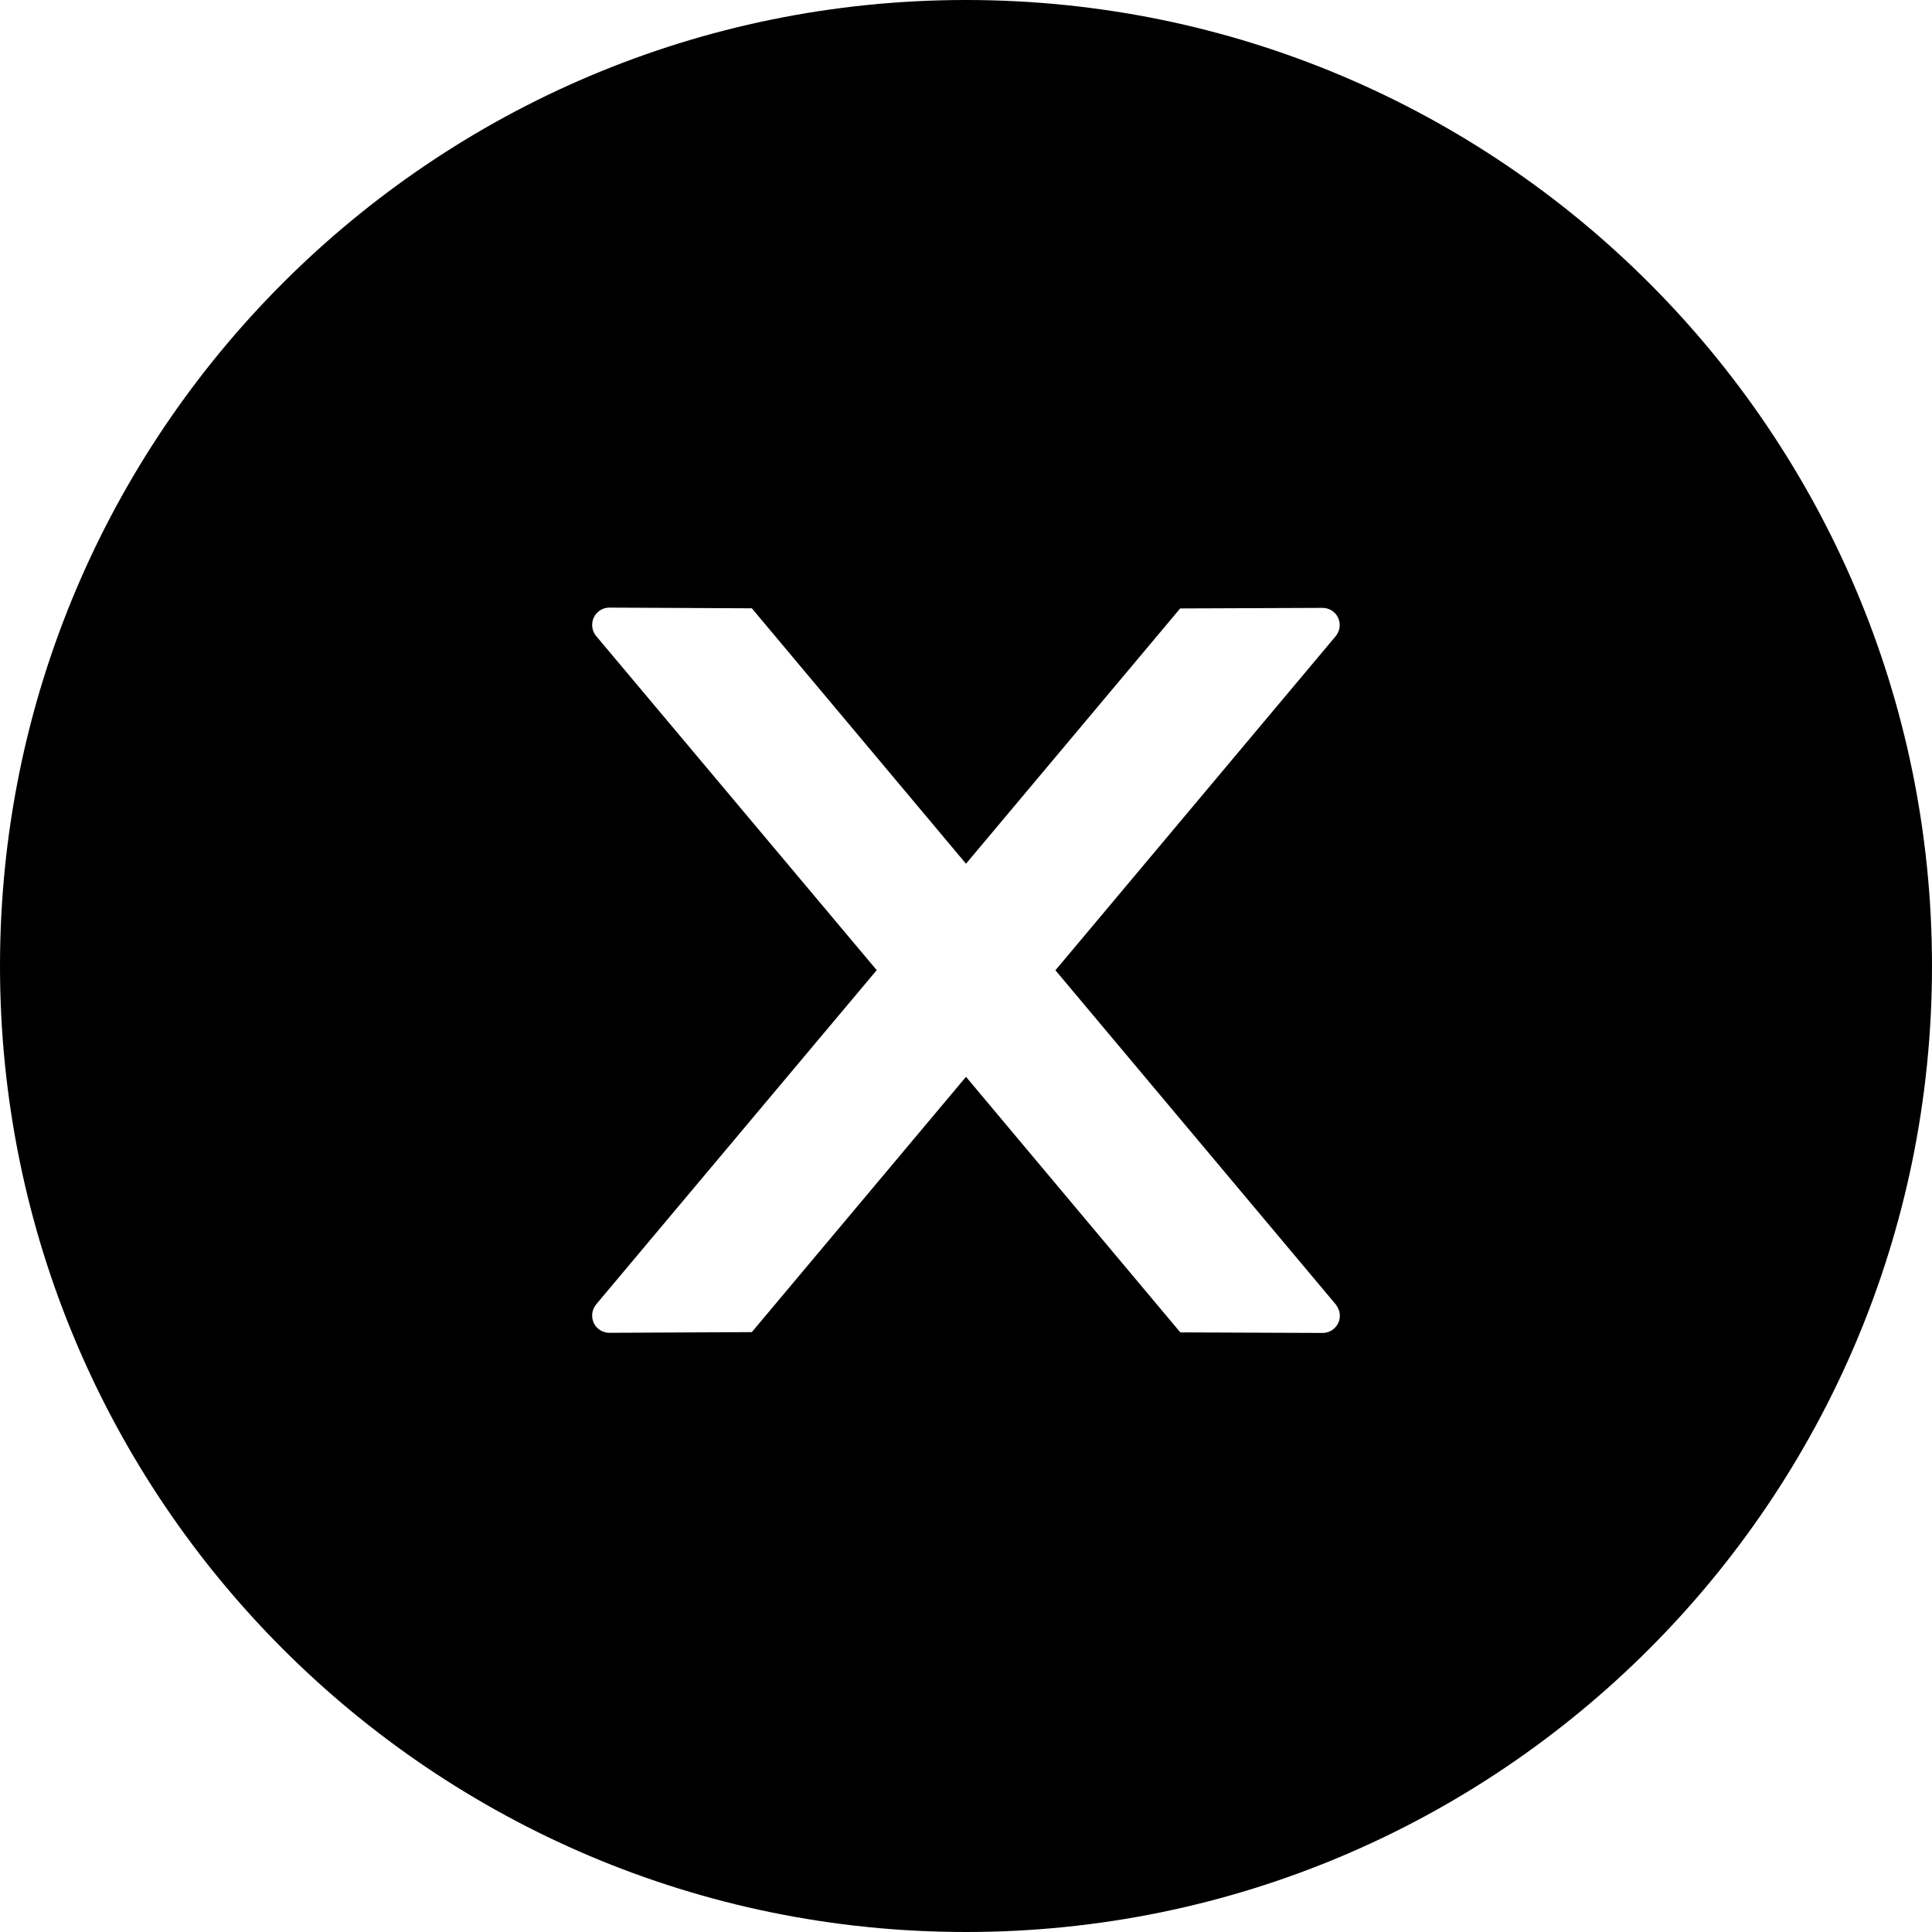
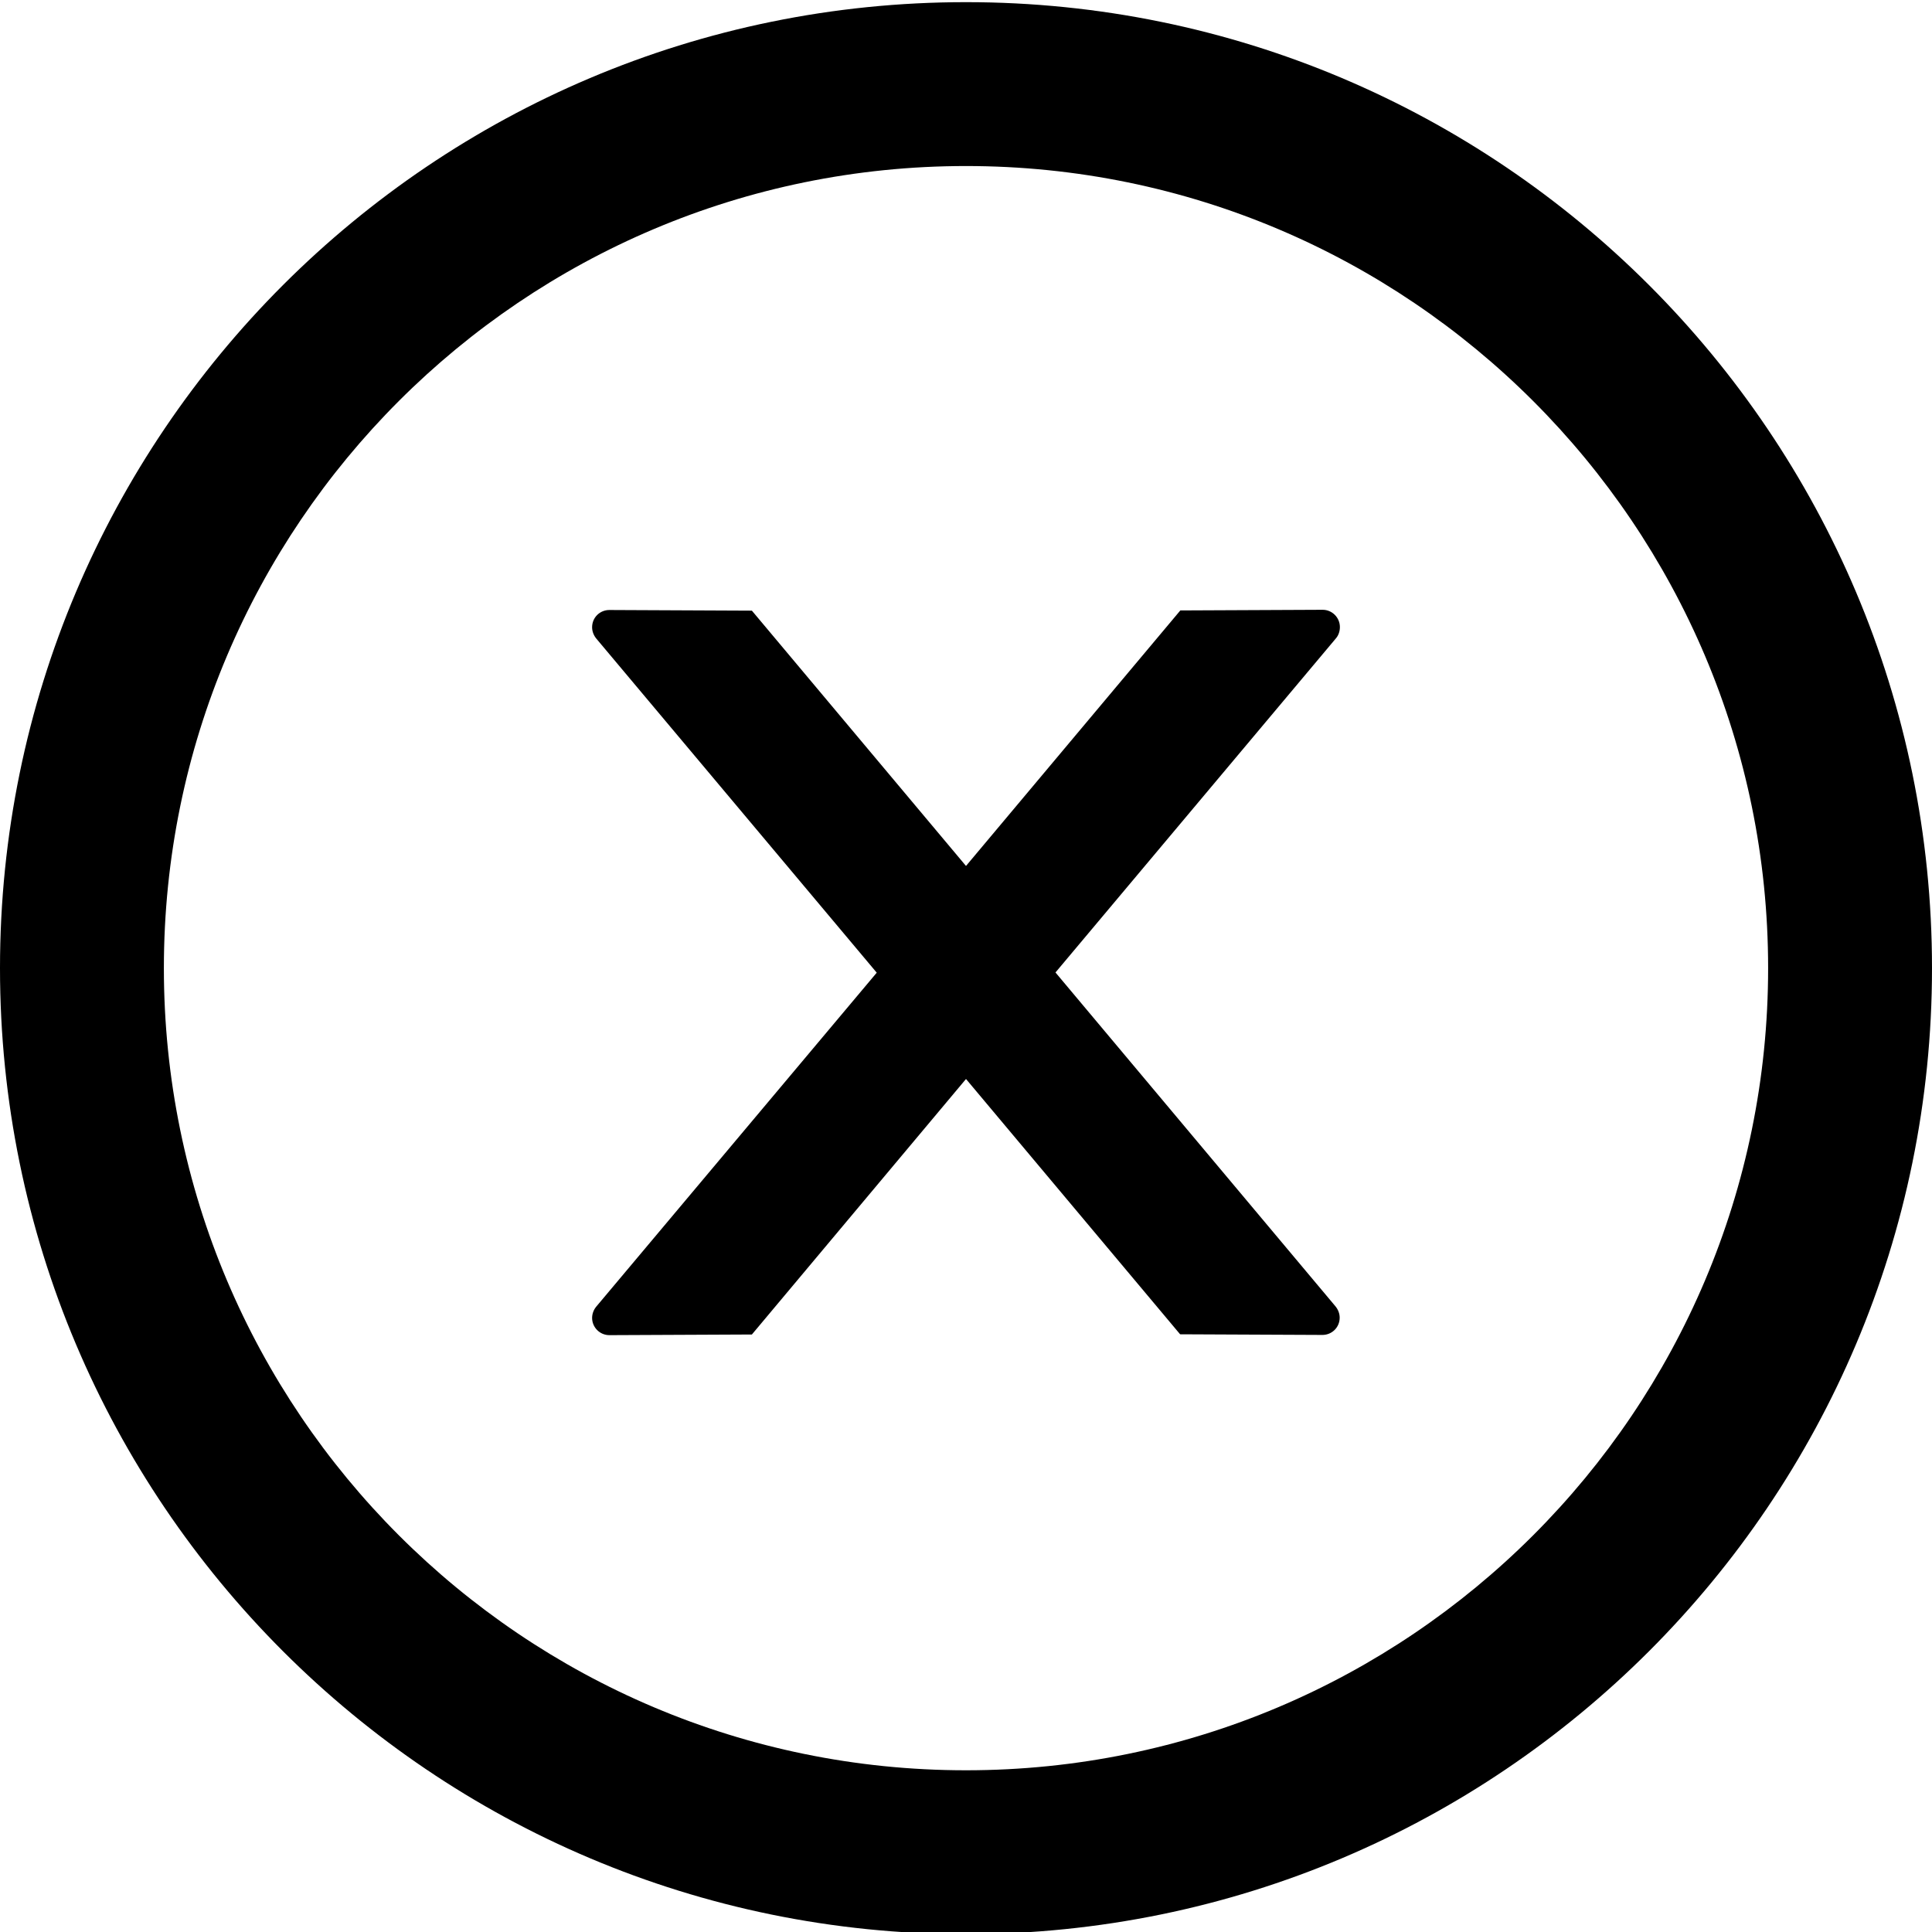
- <svg xmlns="http://www.w3.org/2000/svg" viewBox="0 0 14 14">
-   <path d="M7 0C3.134 0 0 3.134 0 7C0 10.866 3.134 14 7 14C10.866 14 14 10.866 14 7C14 3.134 10.866 0 7 0ZM9.584 9.659L8.553 9.655L7 7.803L5.448 9.653L4.416 9.658C4.347 9.658 4.291 9.603 4.291 9.533C4.291 9.503 4.302 9.475 4.32 9.452L6.353 7.03L4.32 4.609C4.301 4.586 4.291 4.558 4.291 4.528C4.291 4.459 4.347 4.403 4.416 4.403L5.448 4.408L7 6.259L8.552 4.409L9.583 4.405C9.652 4.405 9.708 4.459 9.708 4.53C9.708 4.559 9.697 4.588 9.678 4.611L7.648 7.031L9.68 9.453C9.698 9.477 9.709 9.505 9.709 9.534C9.709 9.603 9.653 9.659 9.584 9.659Z" />
+ <svg viewBox="64 64 896 896" focusable="false" class="" data-icon="close-circle" aria-hidden="true">
+   <path d="M685.4 354.8c0-4.4-3.6-8-8-8l-66 .3L512 465.6l-99.3-118.4-66.1-.3c-4.4 0-8 3.5-8 8 0 1.9.7 3.7 1.9 5.2l130.1 155L340.5 670a8.32 8.32 0 00-1.9 5.2c0 4.4 3.6 8 8 8l66.1-.3L512 564.4l99.3 118.4 66 .3c4.4 0 8-3.5 8-8 0-1.9-.7-3.7-1.9-5.2L553.5 515l130.1-155c1.2-1.4 1.8-3.3 1.8-5.2z">
+   </path>
+   <path d="M512 65C264.6 65 64 265.6 64 513s200.6 448 448 448 448-200.6 448-448S759.4 65 512 65zm0 820c-205.4 0-372-166.6-372-372s166.6-372 372-372 372 166.6 372 372-166.6 372-372 372z">
+   </path>
</svg>
